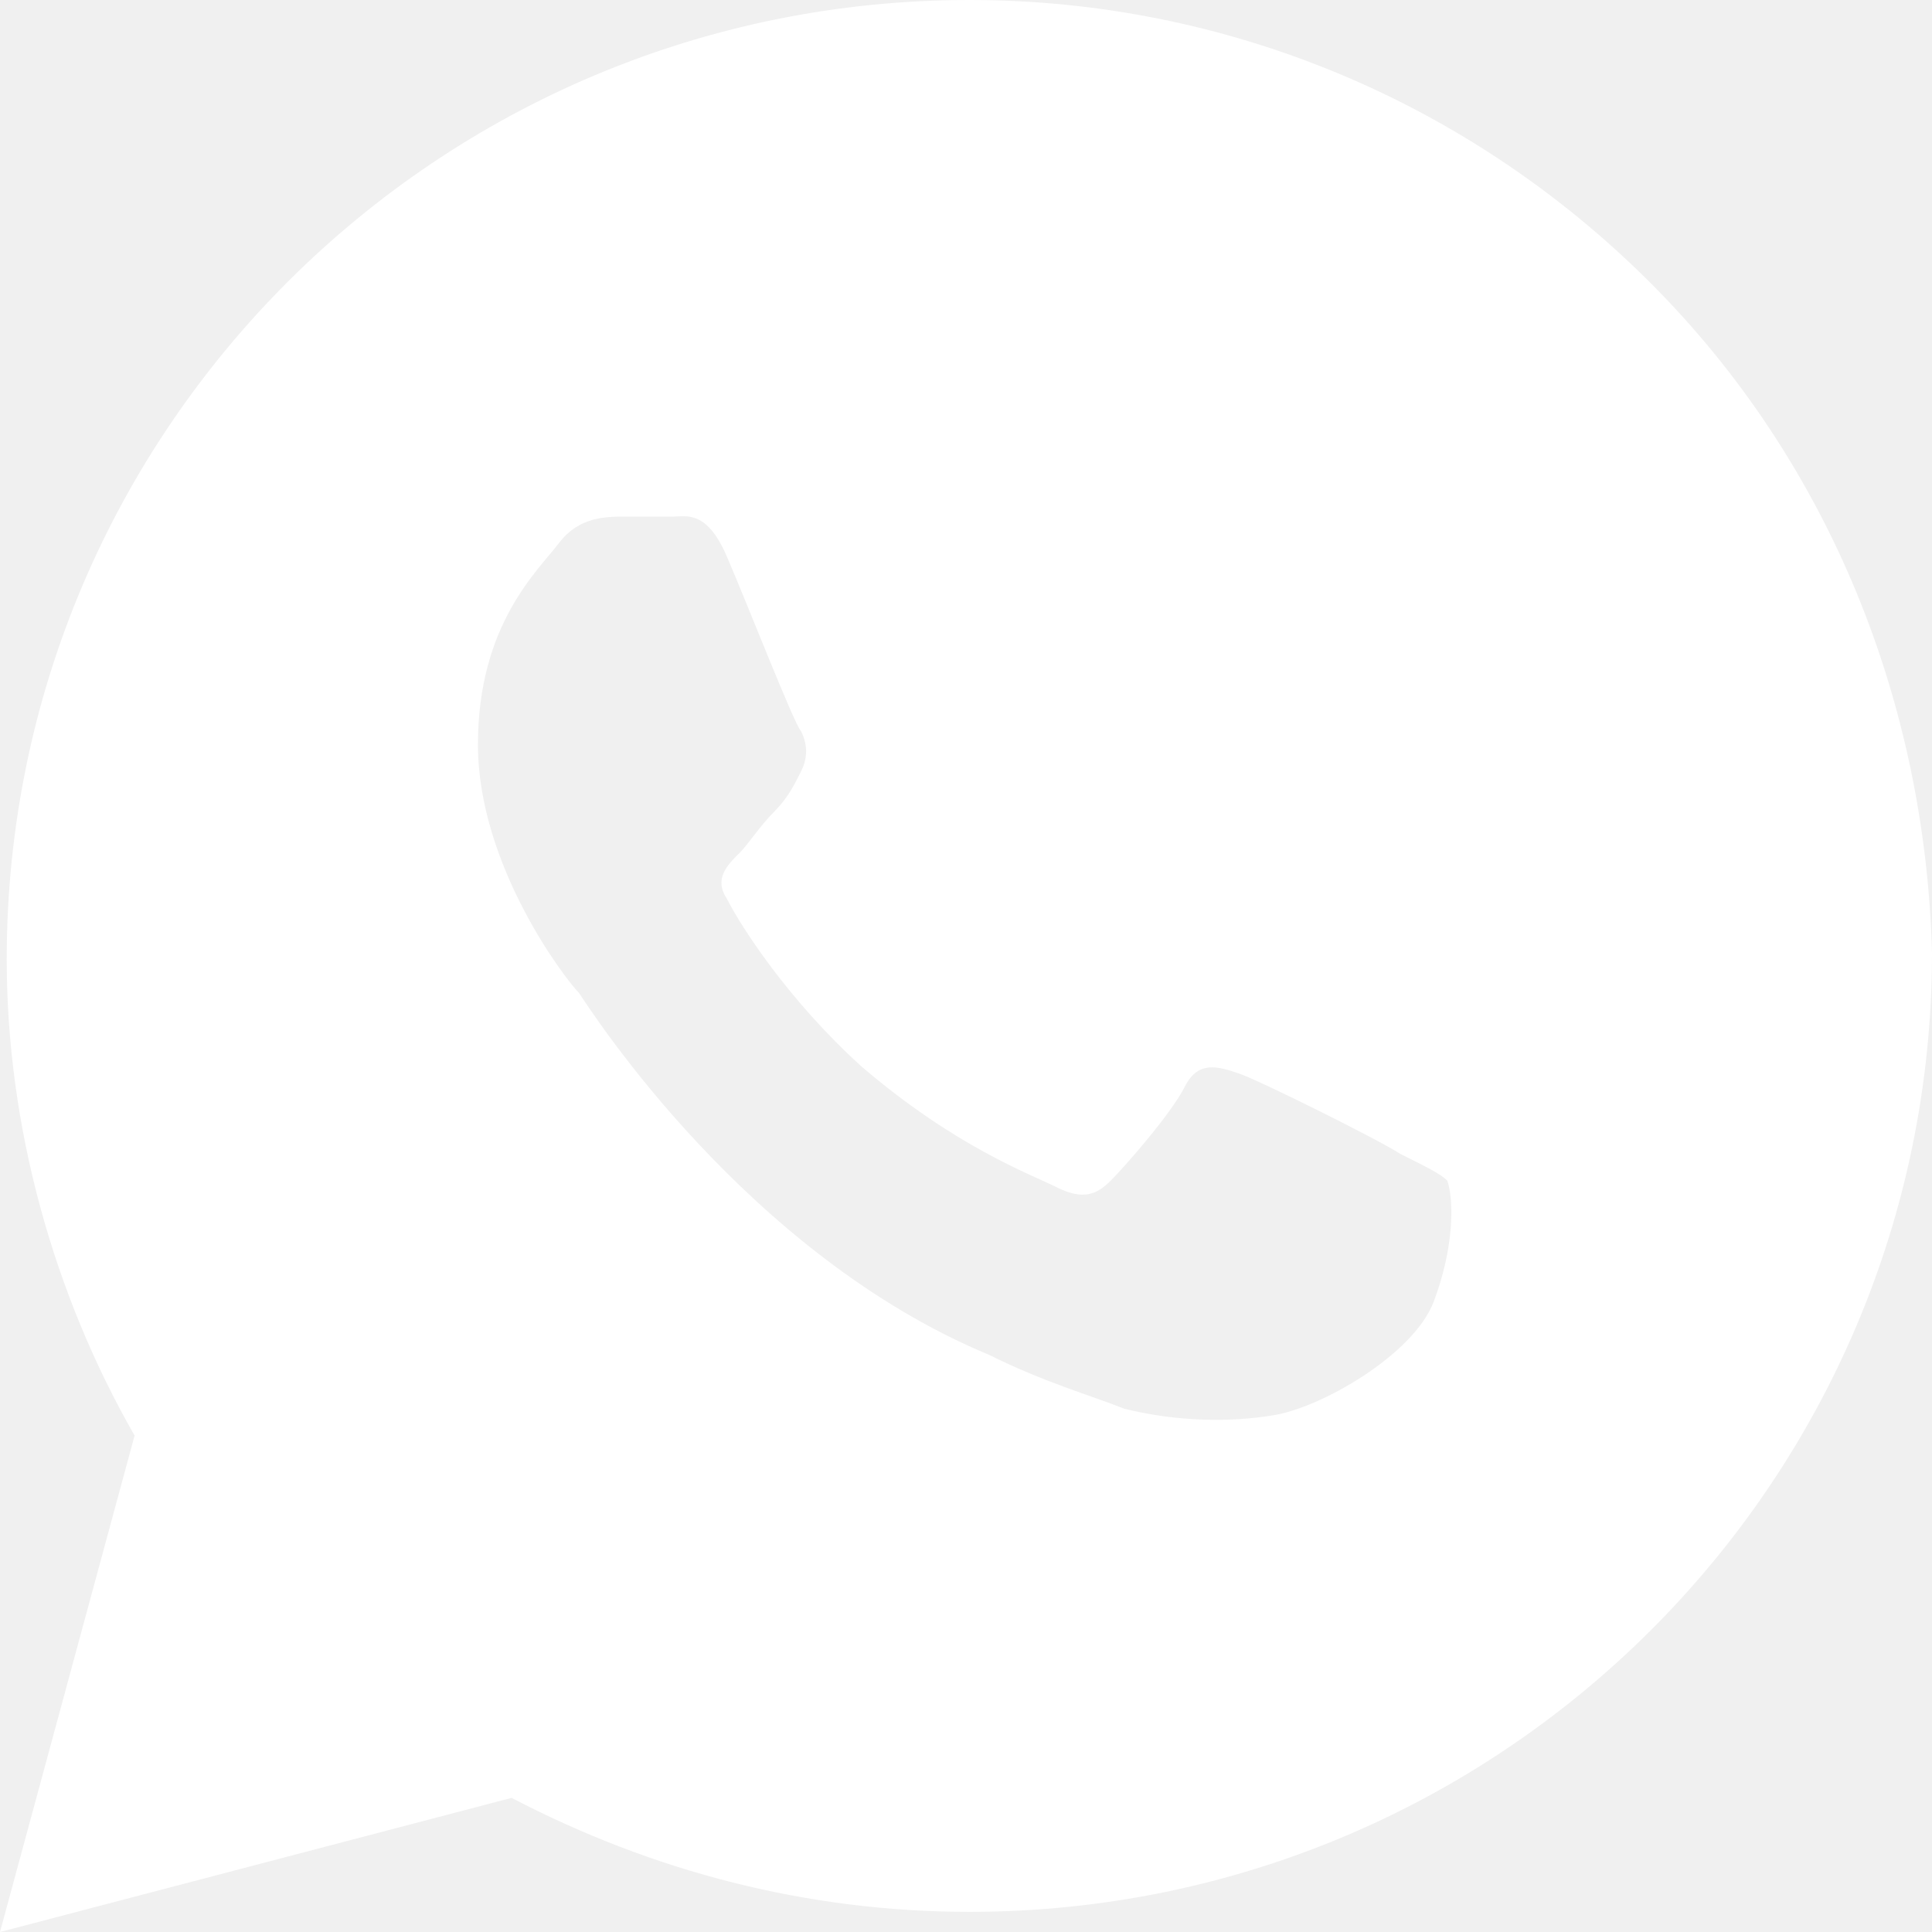
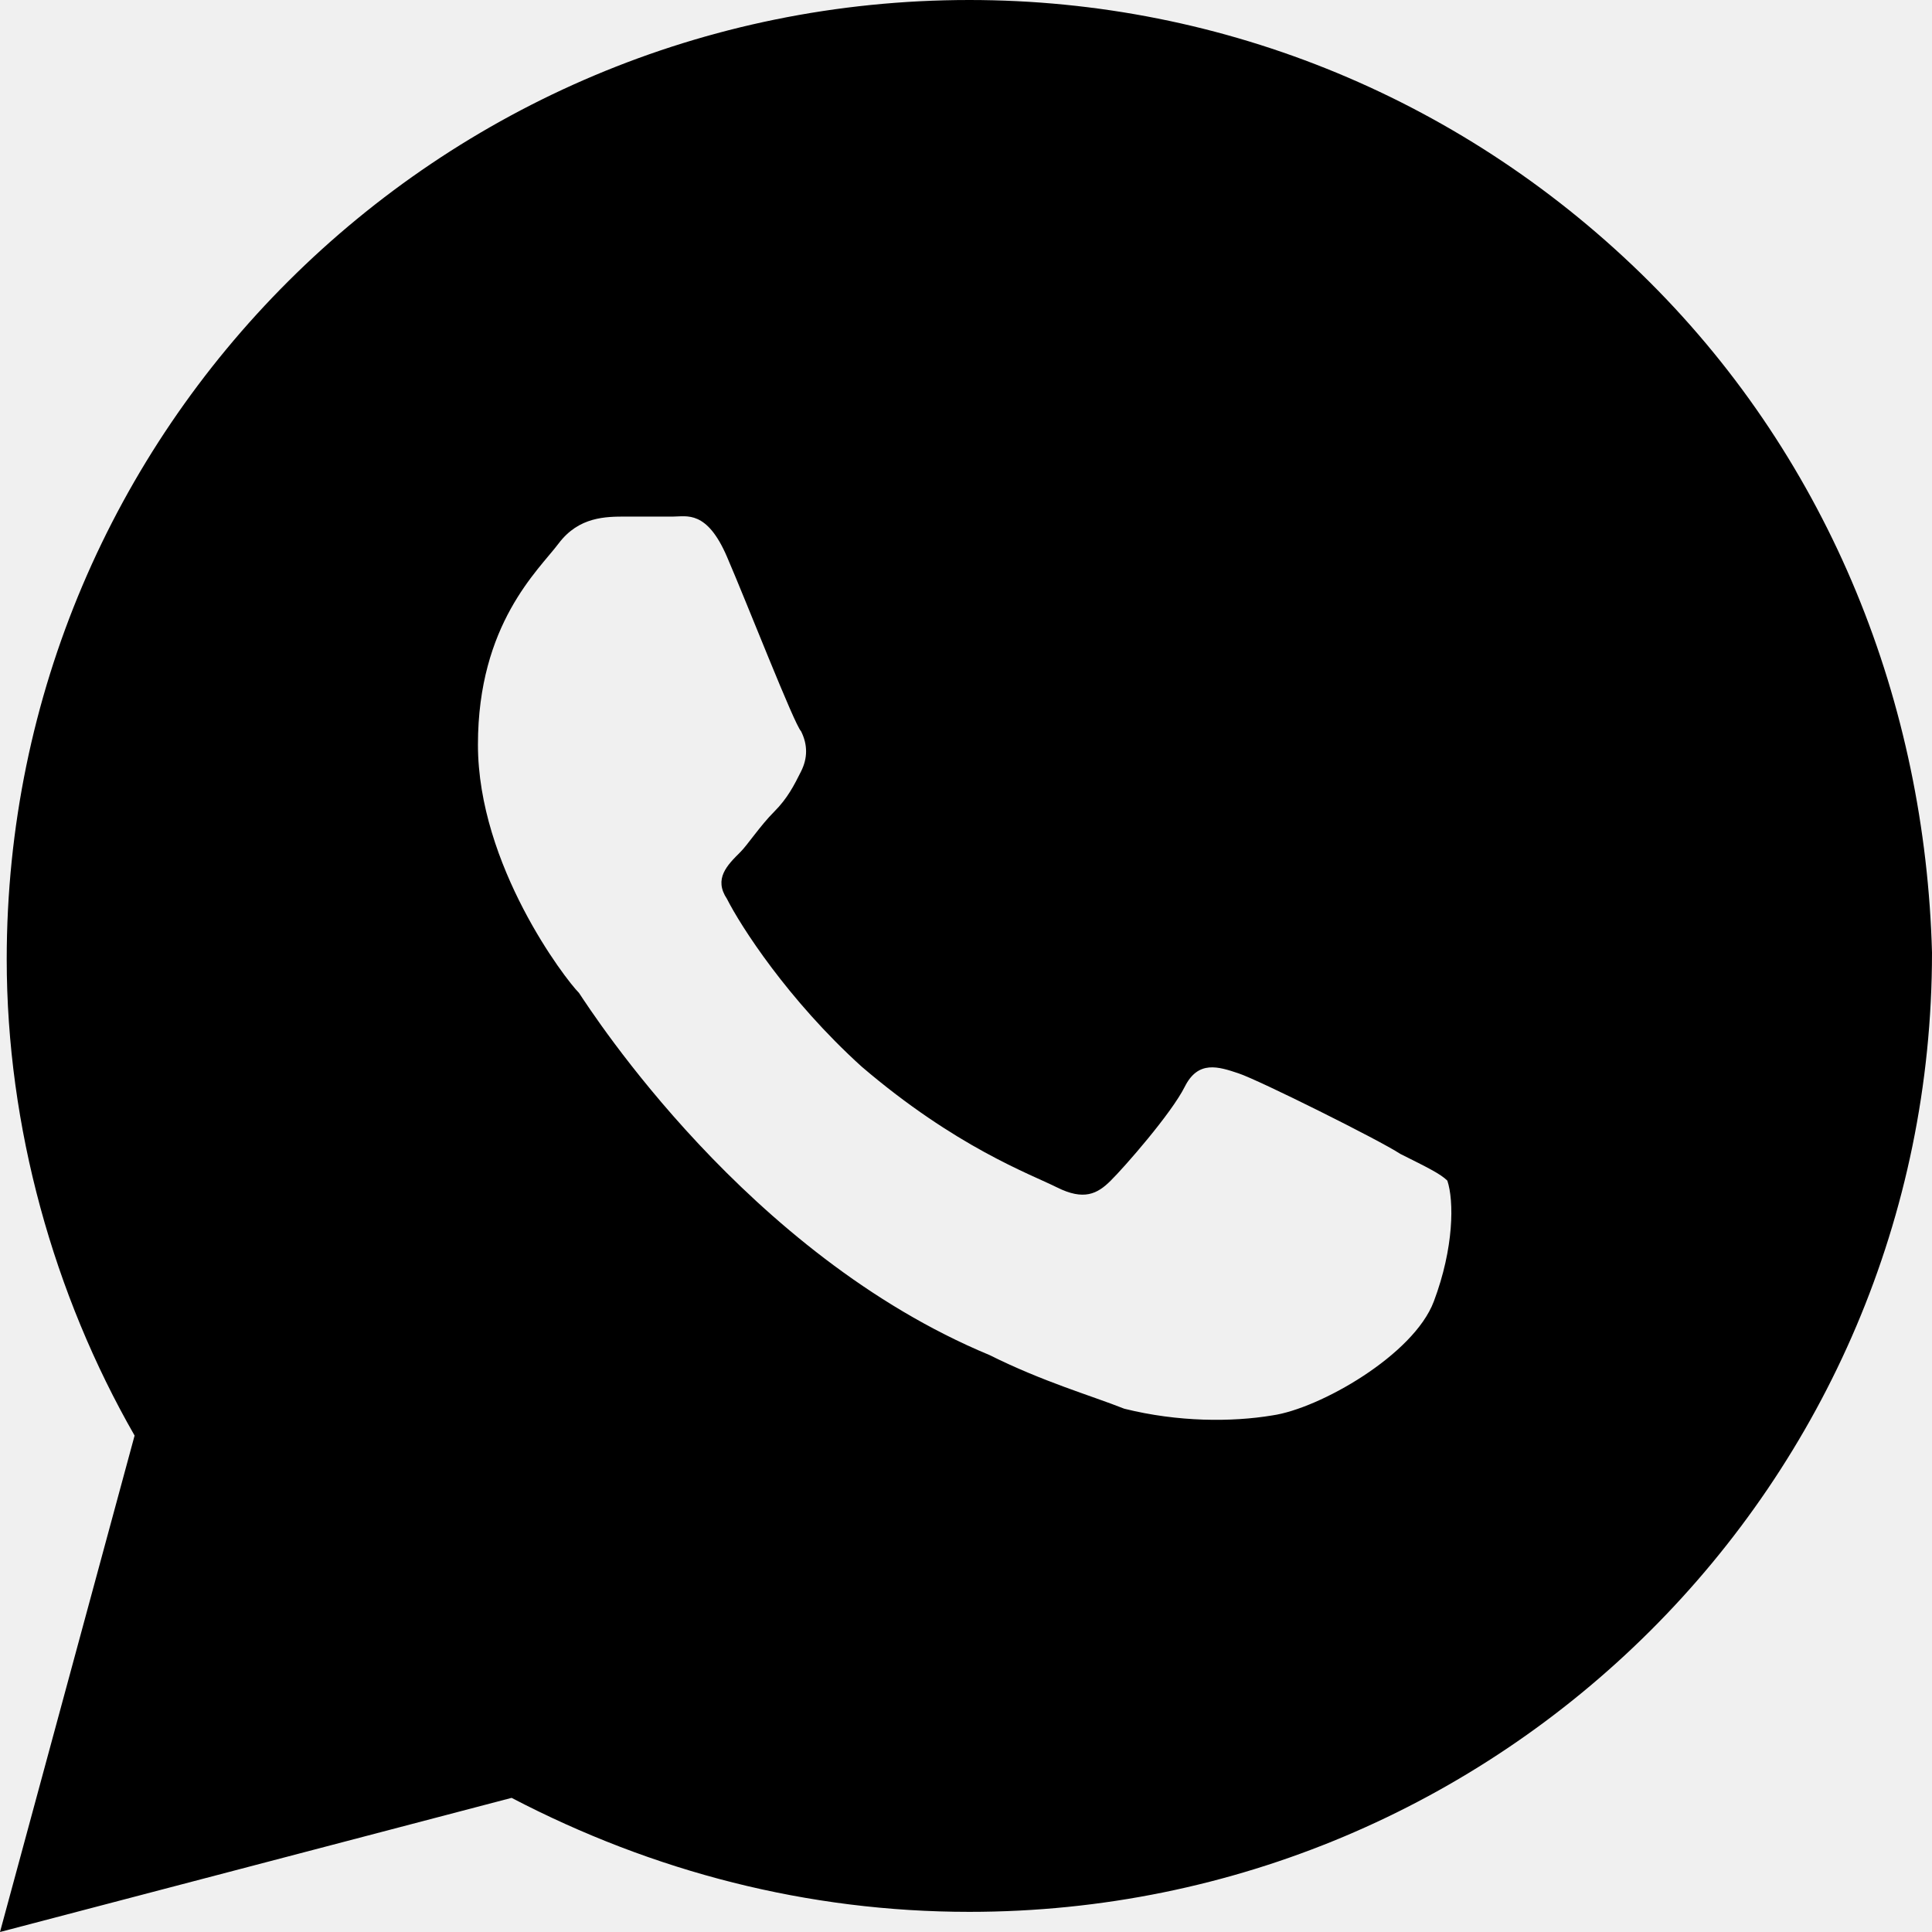
<svg xmlns="http://www.w3.org/2000/svg" width="21" height="21" viewBox="0 0 21 21" fill="none">
-   <path d="M17.927 3.062C15.951 1.094 13.317 0 10.537 0C4.756 0 0.073 4.667 0.073 10.427C0.073 12.25 0.585 14.073 1.463 15.604L0 21L5.561 19.542C7.098 20.344 8.78 20.781 10.537 20.781C16.317 20.781 21 16.115 21 10.354C20.927 7.656 19.902 5.031 17.927 3.062ZM15.585 14.146C15.366 14.729 14.341 15.312 13.829 15.385C13.39 15.458 12.805 15.458 12.22 15.312C11.854 15.167 11.341 15.021 10.756 14.729C8.122 13.635 6.439 11.01 6.293 10.792C6.146 10.646 5.195 9.406 5.195 8.094C5.195 6.781 5.854 6.198 6.073 5.906C6.293 5.615 6.585 5.615 6.805 5.615C6.951 5.615 7.171 5.615 7.317 5.615C7.463 5.615 7.683 5.542 7.902 6.052C8.122 6.562 8.634 7.875 8.707 7.948C8.78 8.094 8.78 8.24 8.707 8.385C8.634 8.531 8.561 8.677 8.415 8.823C8.268 8.969 8.122 9.188 8.049 9.26C7.902 9.406 7.756 9.552 7.902 9.771C8.049 10.062 8.561 10.865 9.366 11.594C10.39 12.469 11.195 12.76 11.488 12.906C11.78 13.052 11.927 12.979 12.073 12.833C12.22 12.688 12.732 12.104 12.878 11.812C13.024 11.521 13.244 11.594 13.463 11.667C13.683 11.74 15 12.396 15.22 12.542C15.512 12.688 15.659 12.76 15.732 12.833C15.805 13.052 15.805 13.562 15.585 14.146Z" fill="white" />
+   <path d="M17.927 3.062C15.951 1.094 13.317 0 10.537 0C4.756 0 0.073 4.667 0.073 10.427C0.073 12.25 0.585 14.073 1.463 15.604L0 21L5.561 19.542C7.098 20.344 8.78 20.781 10.537 20.781C16.317 20.781 21 16.115 21 10.354C20.927 7.656 19.902 5.031 17.927 3.062ZM15.585 14.146C15.366 14.729 14.341 15.312 13.829 15.385C13.39 15.458 12.805 15.458 12.22 15.312C11.854 15.167 11.341 15.021 10.756 14.729C8.122 13.635 6.439 11.01 6.293 10.792C6.146 10.646 5.195 9.406 5.195 8.094C5.195 6.781 5.854 6.198 6.073 5.906C6.293 5.615 6.585 5.615 6.805 5.615C6.951 5.615 7.171 5.615 7.317 5.615C7.463 5.615 7.683 5.542 7.902 6.052C8.122 6.562 8.634 7.875 8.707 7.948C8.78 8.094 8.78 8.24 8.707 8.385C8.634 8.531 8.561 8.677 8.415 8.823C8.268 8.969 8.122 9.188 8.049 9.26C7.902 9.406 7.756 9.552 7.902 9.771C8.049 10.062 8.561 10.865 9.366 11.594C10.39 12.469 11.195 12.76 11.488 12.906C11.78 13.052 11.927 12.979 12.073 12.833C12.22 12.688 12.732 12.104 12.878 11.812C13.024 11.521 13.244 11.594 13.463 11.667C13.683 11.74 15 12.396 15.22 12.542C15.512 12.688 15.659 12.76 15.732 12.833C15.805 13.052 15.805 13.562 15.585 14.146Z" fill="currentColor" />
</svg>
